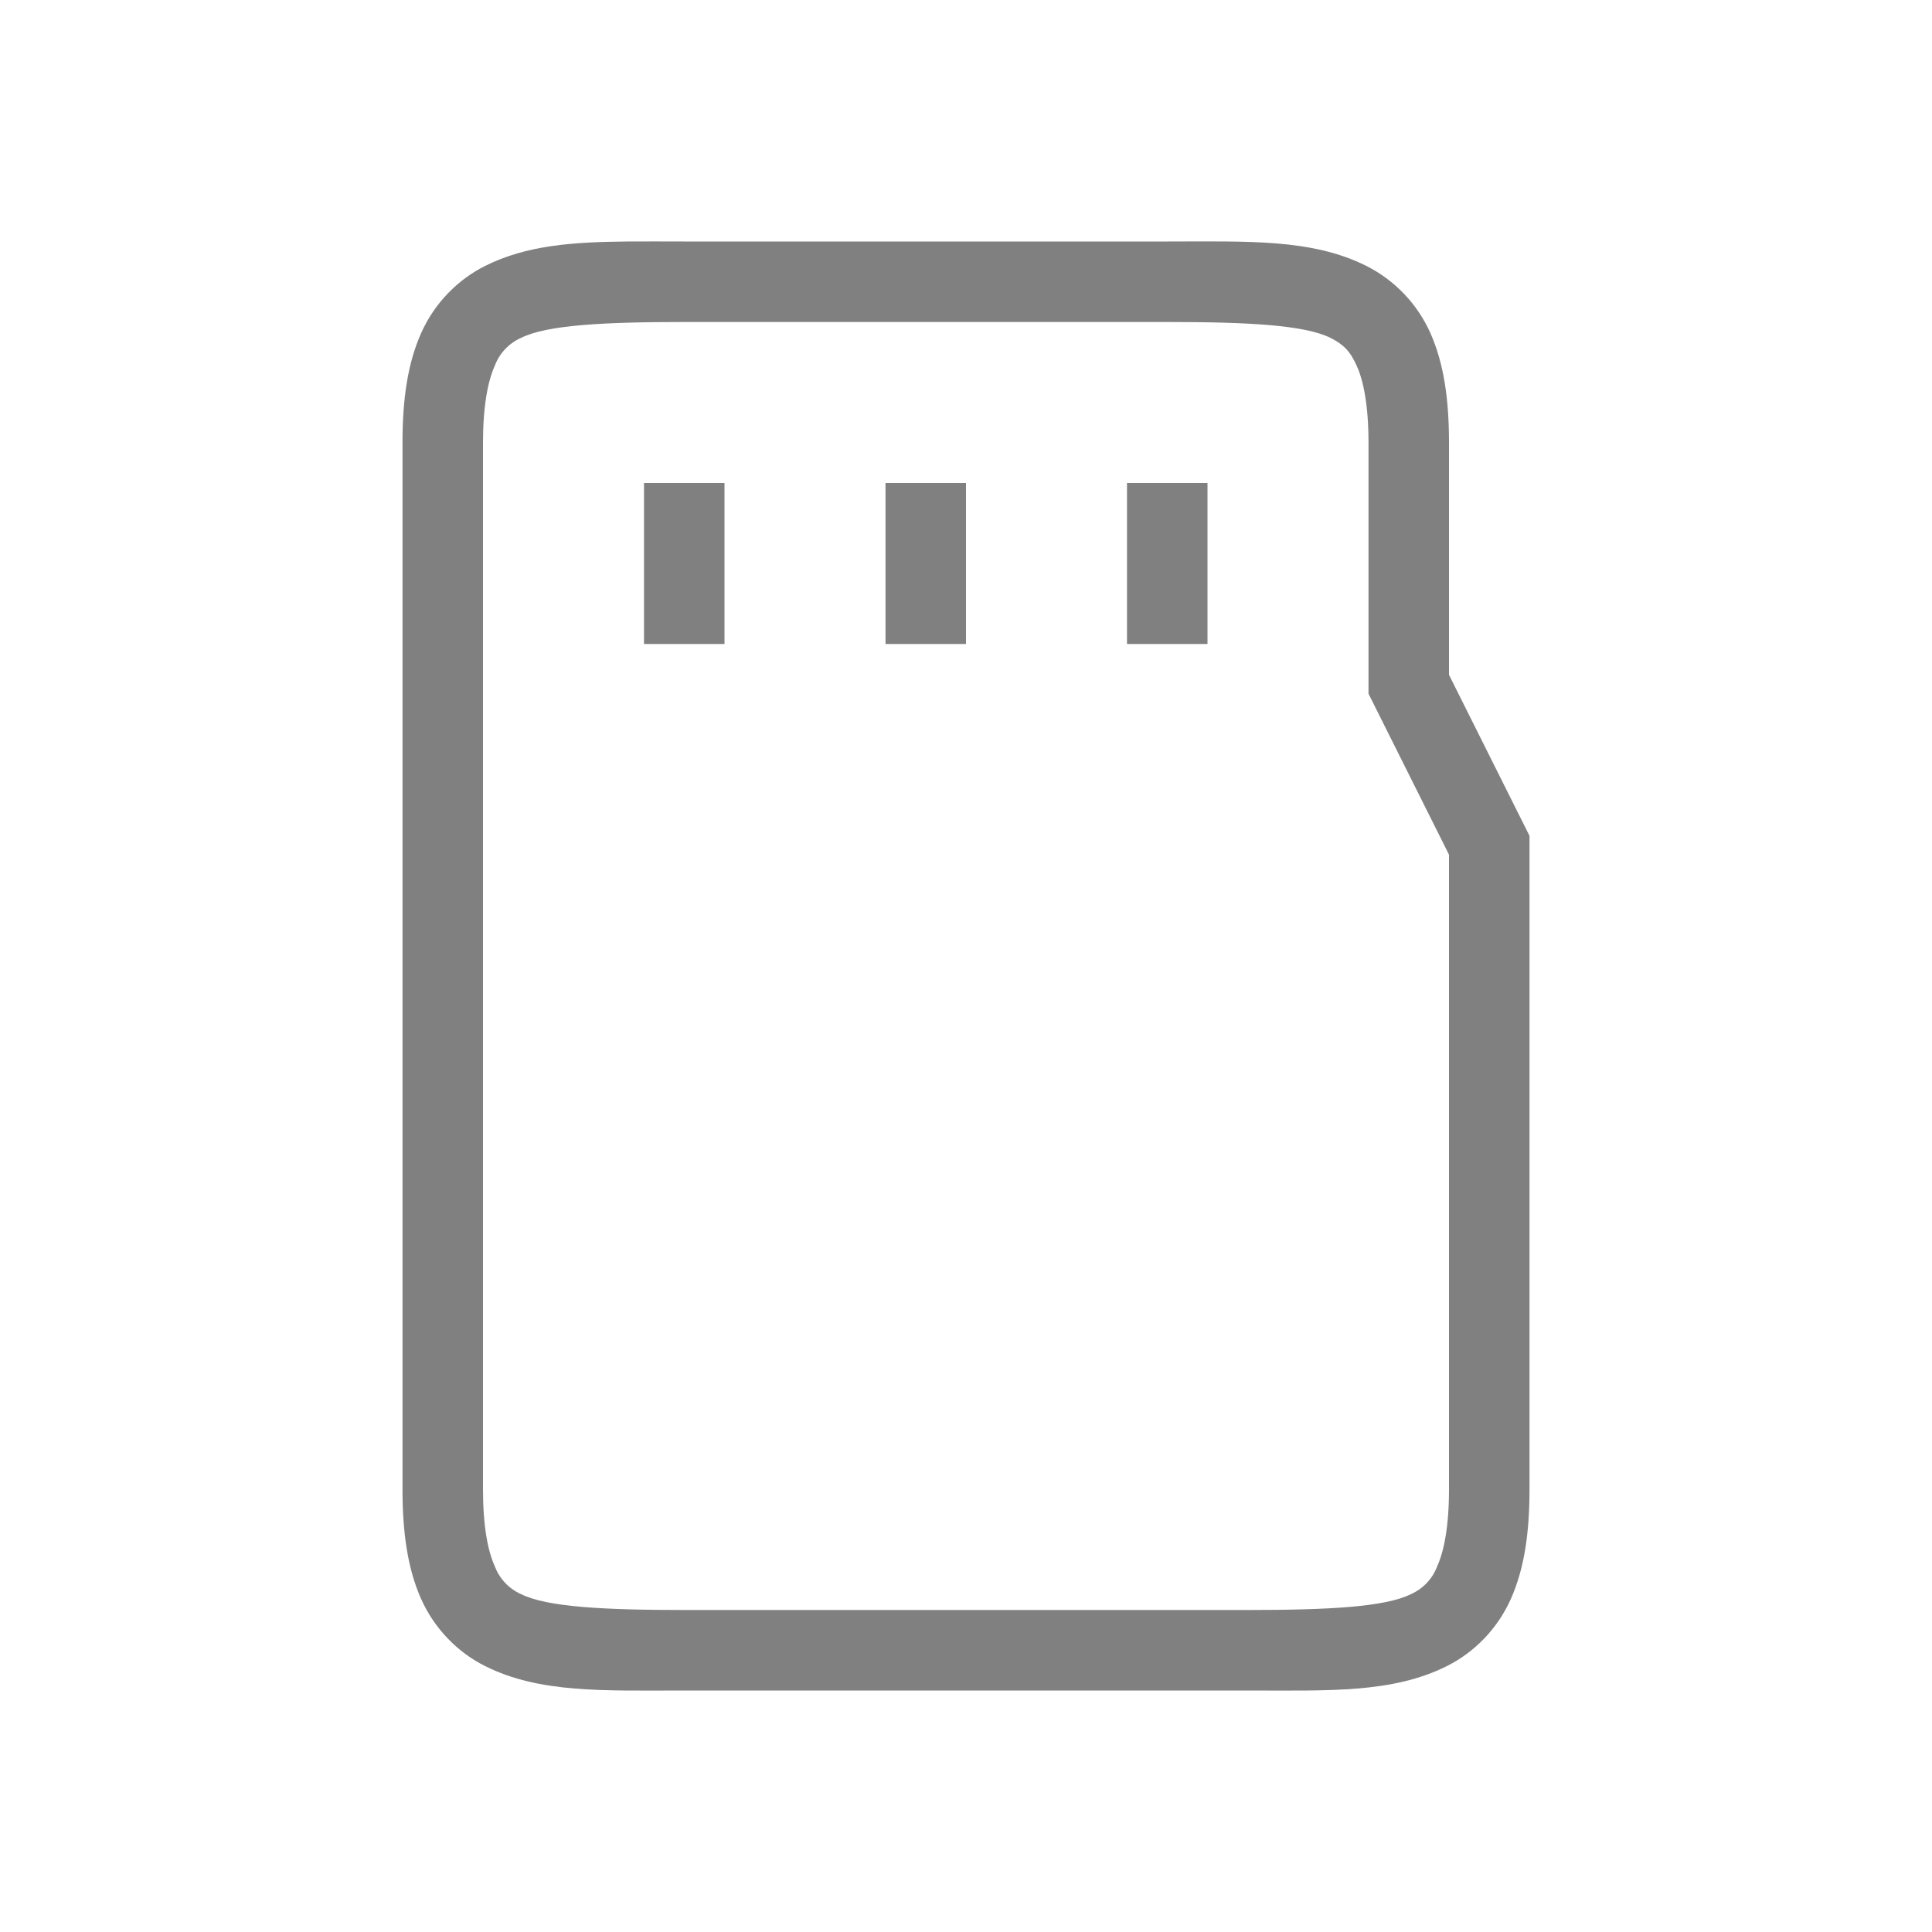
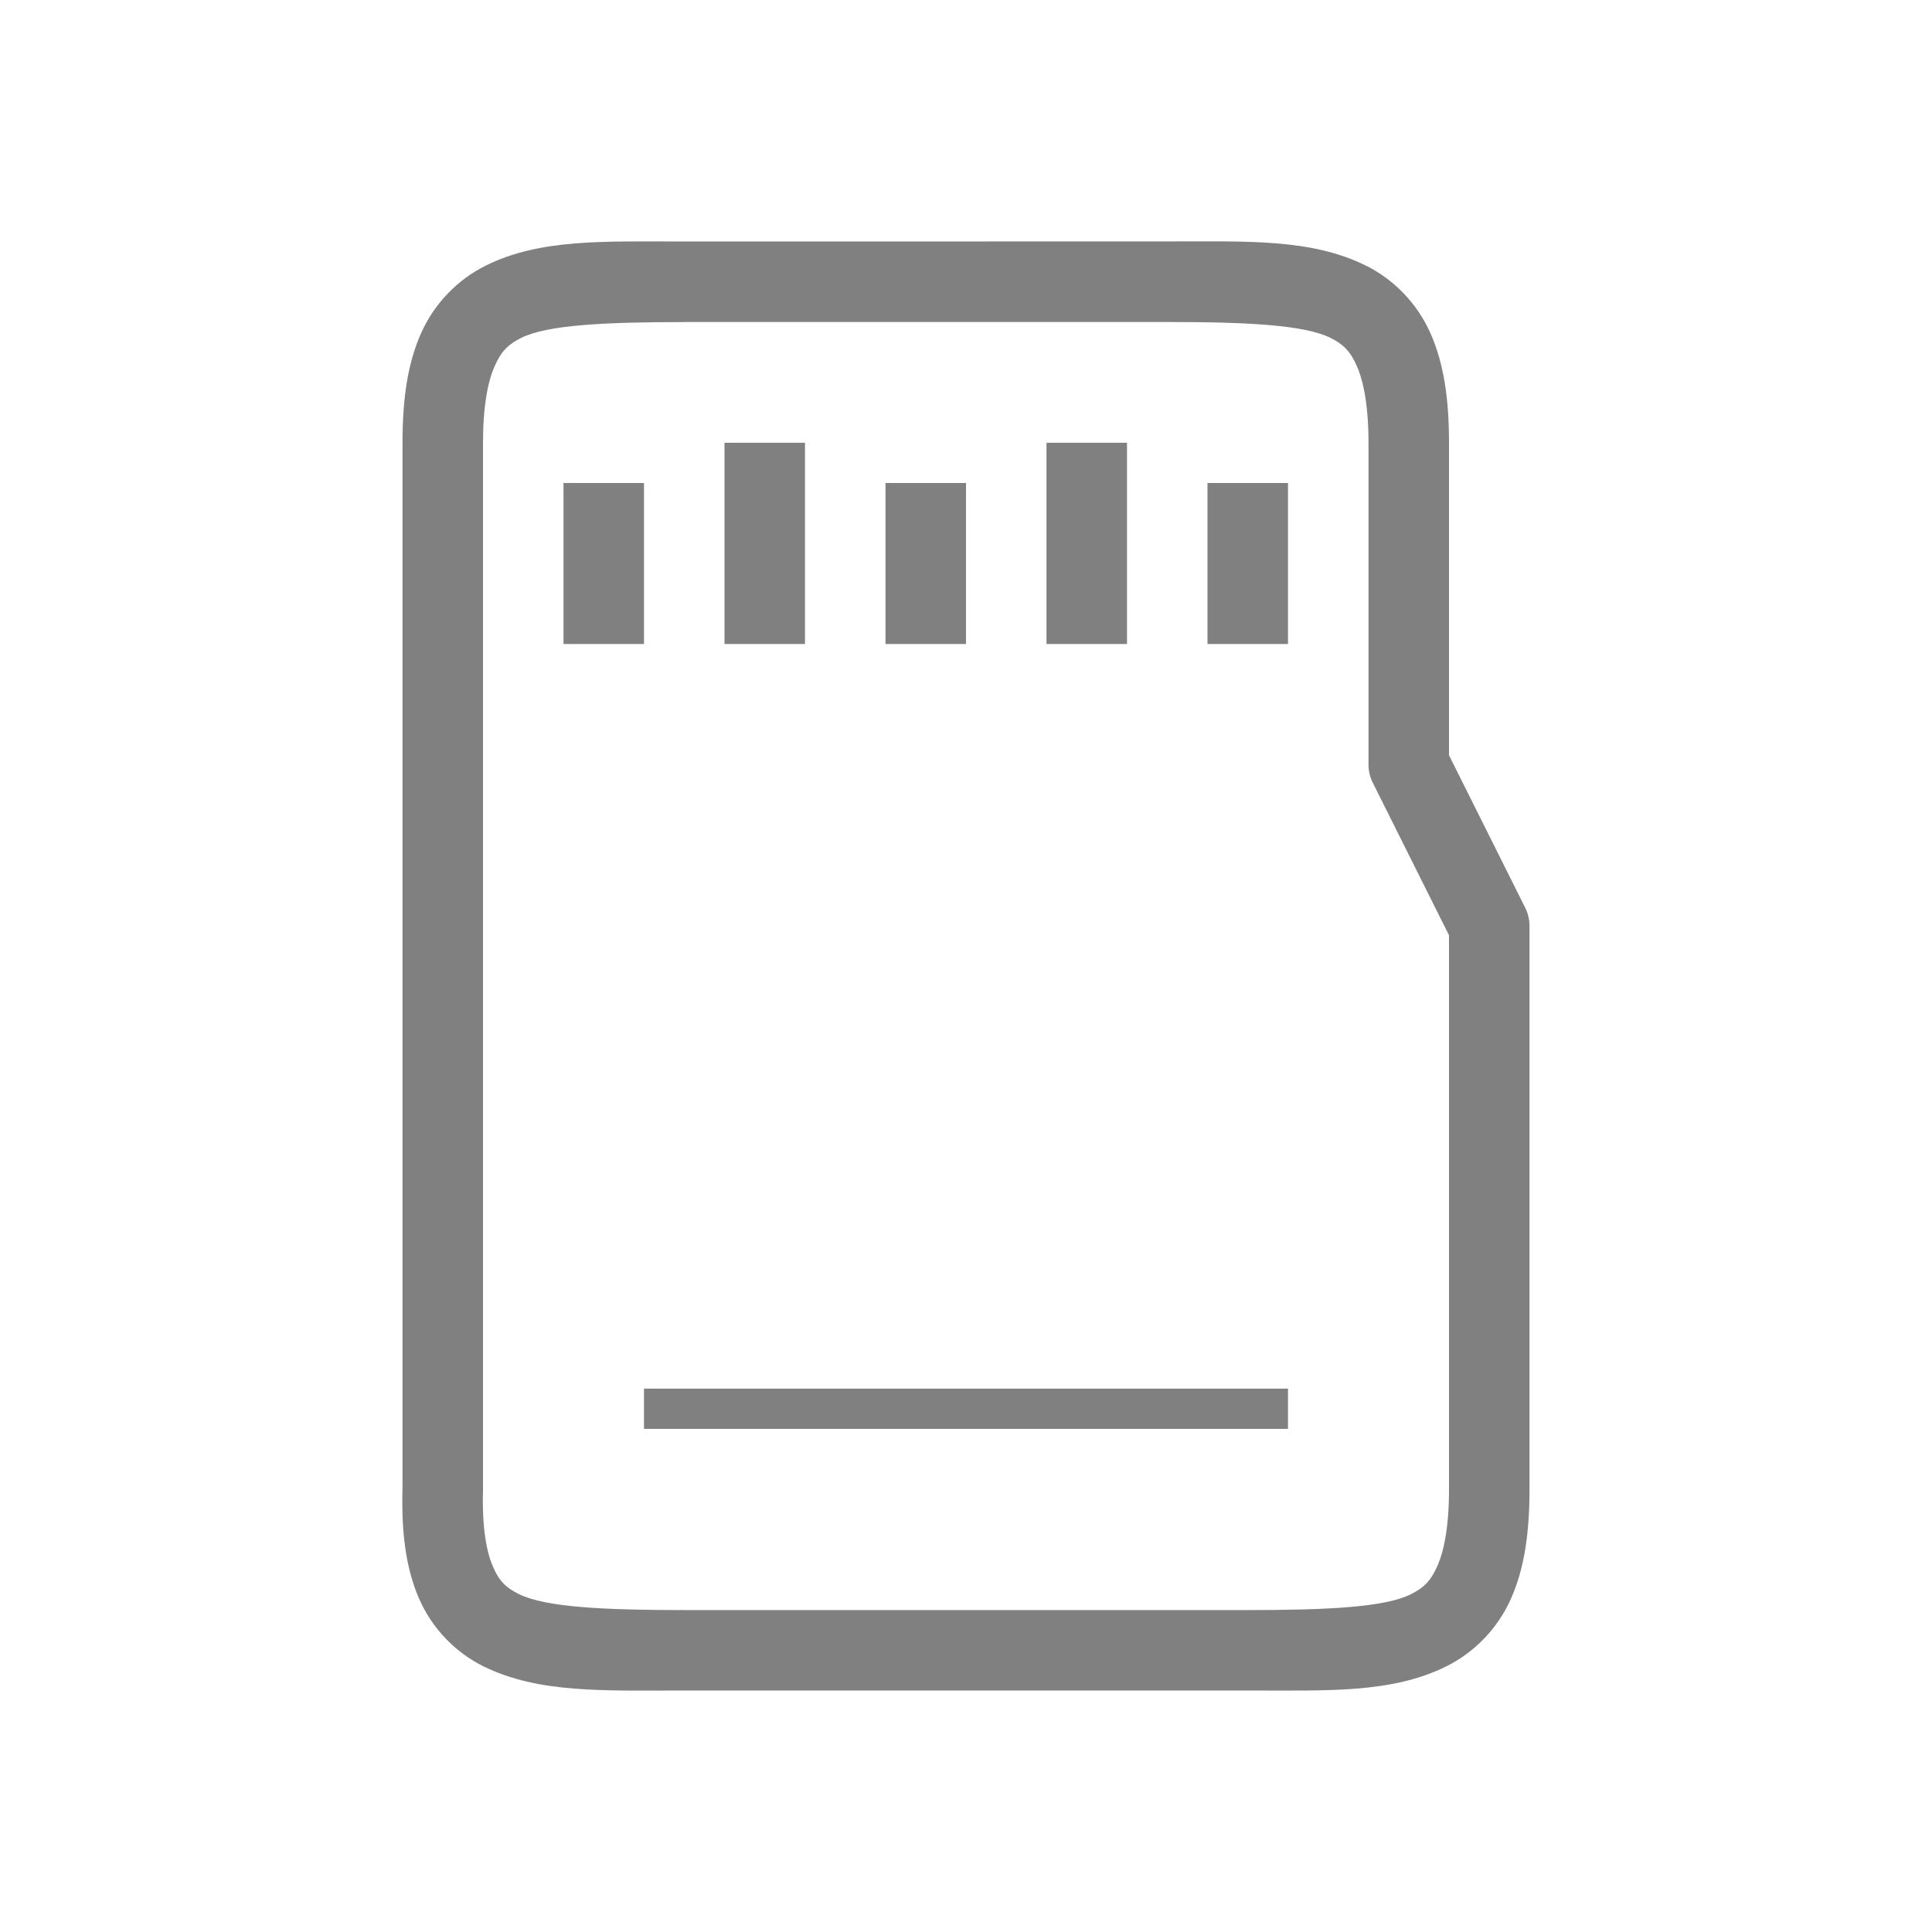
- <svg xmlns="http://www.w3.org/2000/svg" height="24" width="24">
-   <path style="color:#000;fill:gray;-inkscape-stroke:none;fill-opacity:1" d="M7.787 3c-.677.006-1.25.048-1.76.303-.34.17-.63.462-.797.838C5.064 4.516 5 4.958 5 5.5v13c0 .542.064.984.23 1.36.167.375.458.668.797.837.68.34 1.473.303 2.473.303h7c1 0 1.794.037 2.473-.303.34-.17.63-.462.797-.838.166-.375.23-.817.23-1.359v-8.117l-1-2V5.5c0-.542-.064-.984-.23-1.36a1.72 1.72 0 0 0-.797-.837C16.293 2.963 15.5 3 14.5 3h-6c-.25 0-.487-.002-.713 0zM8.5 4h6c1 0 1.706.037 2.027.197.16.08.245.163.328.35.084.187.145.495.145.953v3.117l1 2V18.5c0 .458-.061.766-.145.953a.615.615 0 0 1-.328.35c-.32.16-1.027.197-2.027.197h-7c-1 0-1.706-.037-2.027-.197a.615.615 0 0 1-.328-.35C6.06 19.266 6 18.958 6 18.5v-13c0-.458.061-.766.145-.953a.615.615 0 0 1 .328-.35C6.793 4.037 7.5 4 8.5 4zM8 6v2h1V6H8zm3 0v2h1V6h-1zm3 0v2h1V6h-1z" />
+ <svg xmlns="http://www.w3.org/2000/svg" height="24" width="24" version="1.1" id="svg4">
+   <defs id="defs8" />
+   <path style="color:#000000;fill:#808080;stroke-linejoin:round;-inkscape-stroke:none" d="m 8.5,3 c -1,0 -1.794,-0.037 -2.473,0.303 -0.339,0.17 -0.63,0.462 -0.797,0.838 -0.167,0.375 -0.23,0.818 -0.23,1.359 v 12.986 c -0.015,0.545 0.04,0.991 0.205,1.371 0.165,0.38 0.46,0.675 0.803,0.844 0.686,0.337 1.493,0.299 2.492,0.299 h 7 c 1,0 1.794,0.037 2.473,-0.303 0.339,-0.17 0.63,-0.462 0.797,-0.838 0.167,-0.375 0.23,-0.818 0.23,-1.359 v -7 a 0.5,0.5 0 0 0 -0.053,-0.223 l -0.947,-1.895 v -3.883 c 0,-0.542 -0.064,-0.984 -0.23,-1.359 -0.167,-0.375 -0.457,-0.668 -0.797,-0.838 -0.679,-0.339 -1.473,-0.303 -2.473,-0.303 z m 0,1 h 6 c 1,0 1.706,0.037 2.027,0.197 0.161,0.08 0.245,0.163 0.328,0.35 0.083,0.187 0.145,0.495 0.145,0.953 v 4 a 0.5,0.5 0 0 0 0.053,0.223 l 0.947,1.895 v 6.883 c 0,0.458 -0.061,0.766 -0.145,0.953 -0.083,0.187 -0.168,0.269 -0.328,0.35 -0.321,0.161 -1.027,0.197 -2.027,0.197 h -7 c -1,0 -1.723,-0.036 -2.051,-0.197 -0.164,-0.081 -0.247,-0.161 -0.326,-0.344 -0.08,-0.183 -0.136,-0.488 -0.123,-0.945 a 0.5,0.5 0 0 0 0,-0.014 v -13 c 0,-0.458 0.061,-0.766 0.145,-0.953 0.083,-0.187 0.168,-0.269 0.328,-0.35 0.321,-0.161 1.027,-0.197 2.027,-0.197 z" id="path679" />
+   <path style="color:#000000;fill:#808080;fill-opacity:1;-inkscape-stroke:none" d="m 13,5.5 v 2.5 h 1 v -2.5 z" id="path301" />
+   <path style="color:#000000;fill:#808080;fill-opacity:1;-inkscape-stroke:none" d="m 9,5.5 v 2.5 h 1 v -2.5 z" id="path299" />
+   <path style="color:#000000;fill:#808080;fill-opacity:1;-inkscape-stroke:none" d="m 7,6 v 2 h 1 v -2 z" id="path297" />
+   <path style="color:#000000;fill:#808080;fill-opacity:1;-inkscape-stroke:none" d="m 11,6 v 2 h 1 v -2 z" id="path304" />
+   <path style="color:#000000;fill:#808080;fill-opacity:1;-inkscape-stroke:none" d="m 15,6 v 2 h 1 v -2 z" id="path306" />
+   <rect style="fill:#808080;fill-rule:evenodd;stroke:none;stroke-width:0.707;stroke-linecap:round" id="rect456" width="8" height="0.5" x="8" y="17.25" />
</svg>
